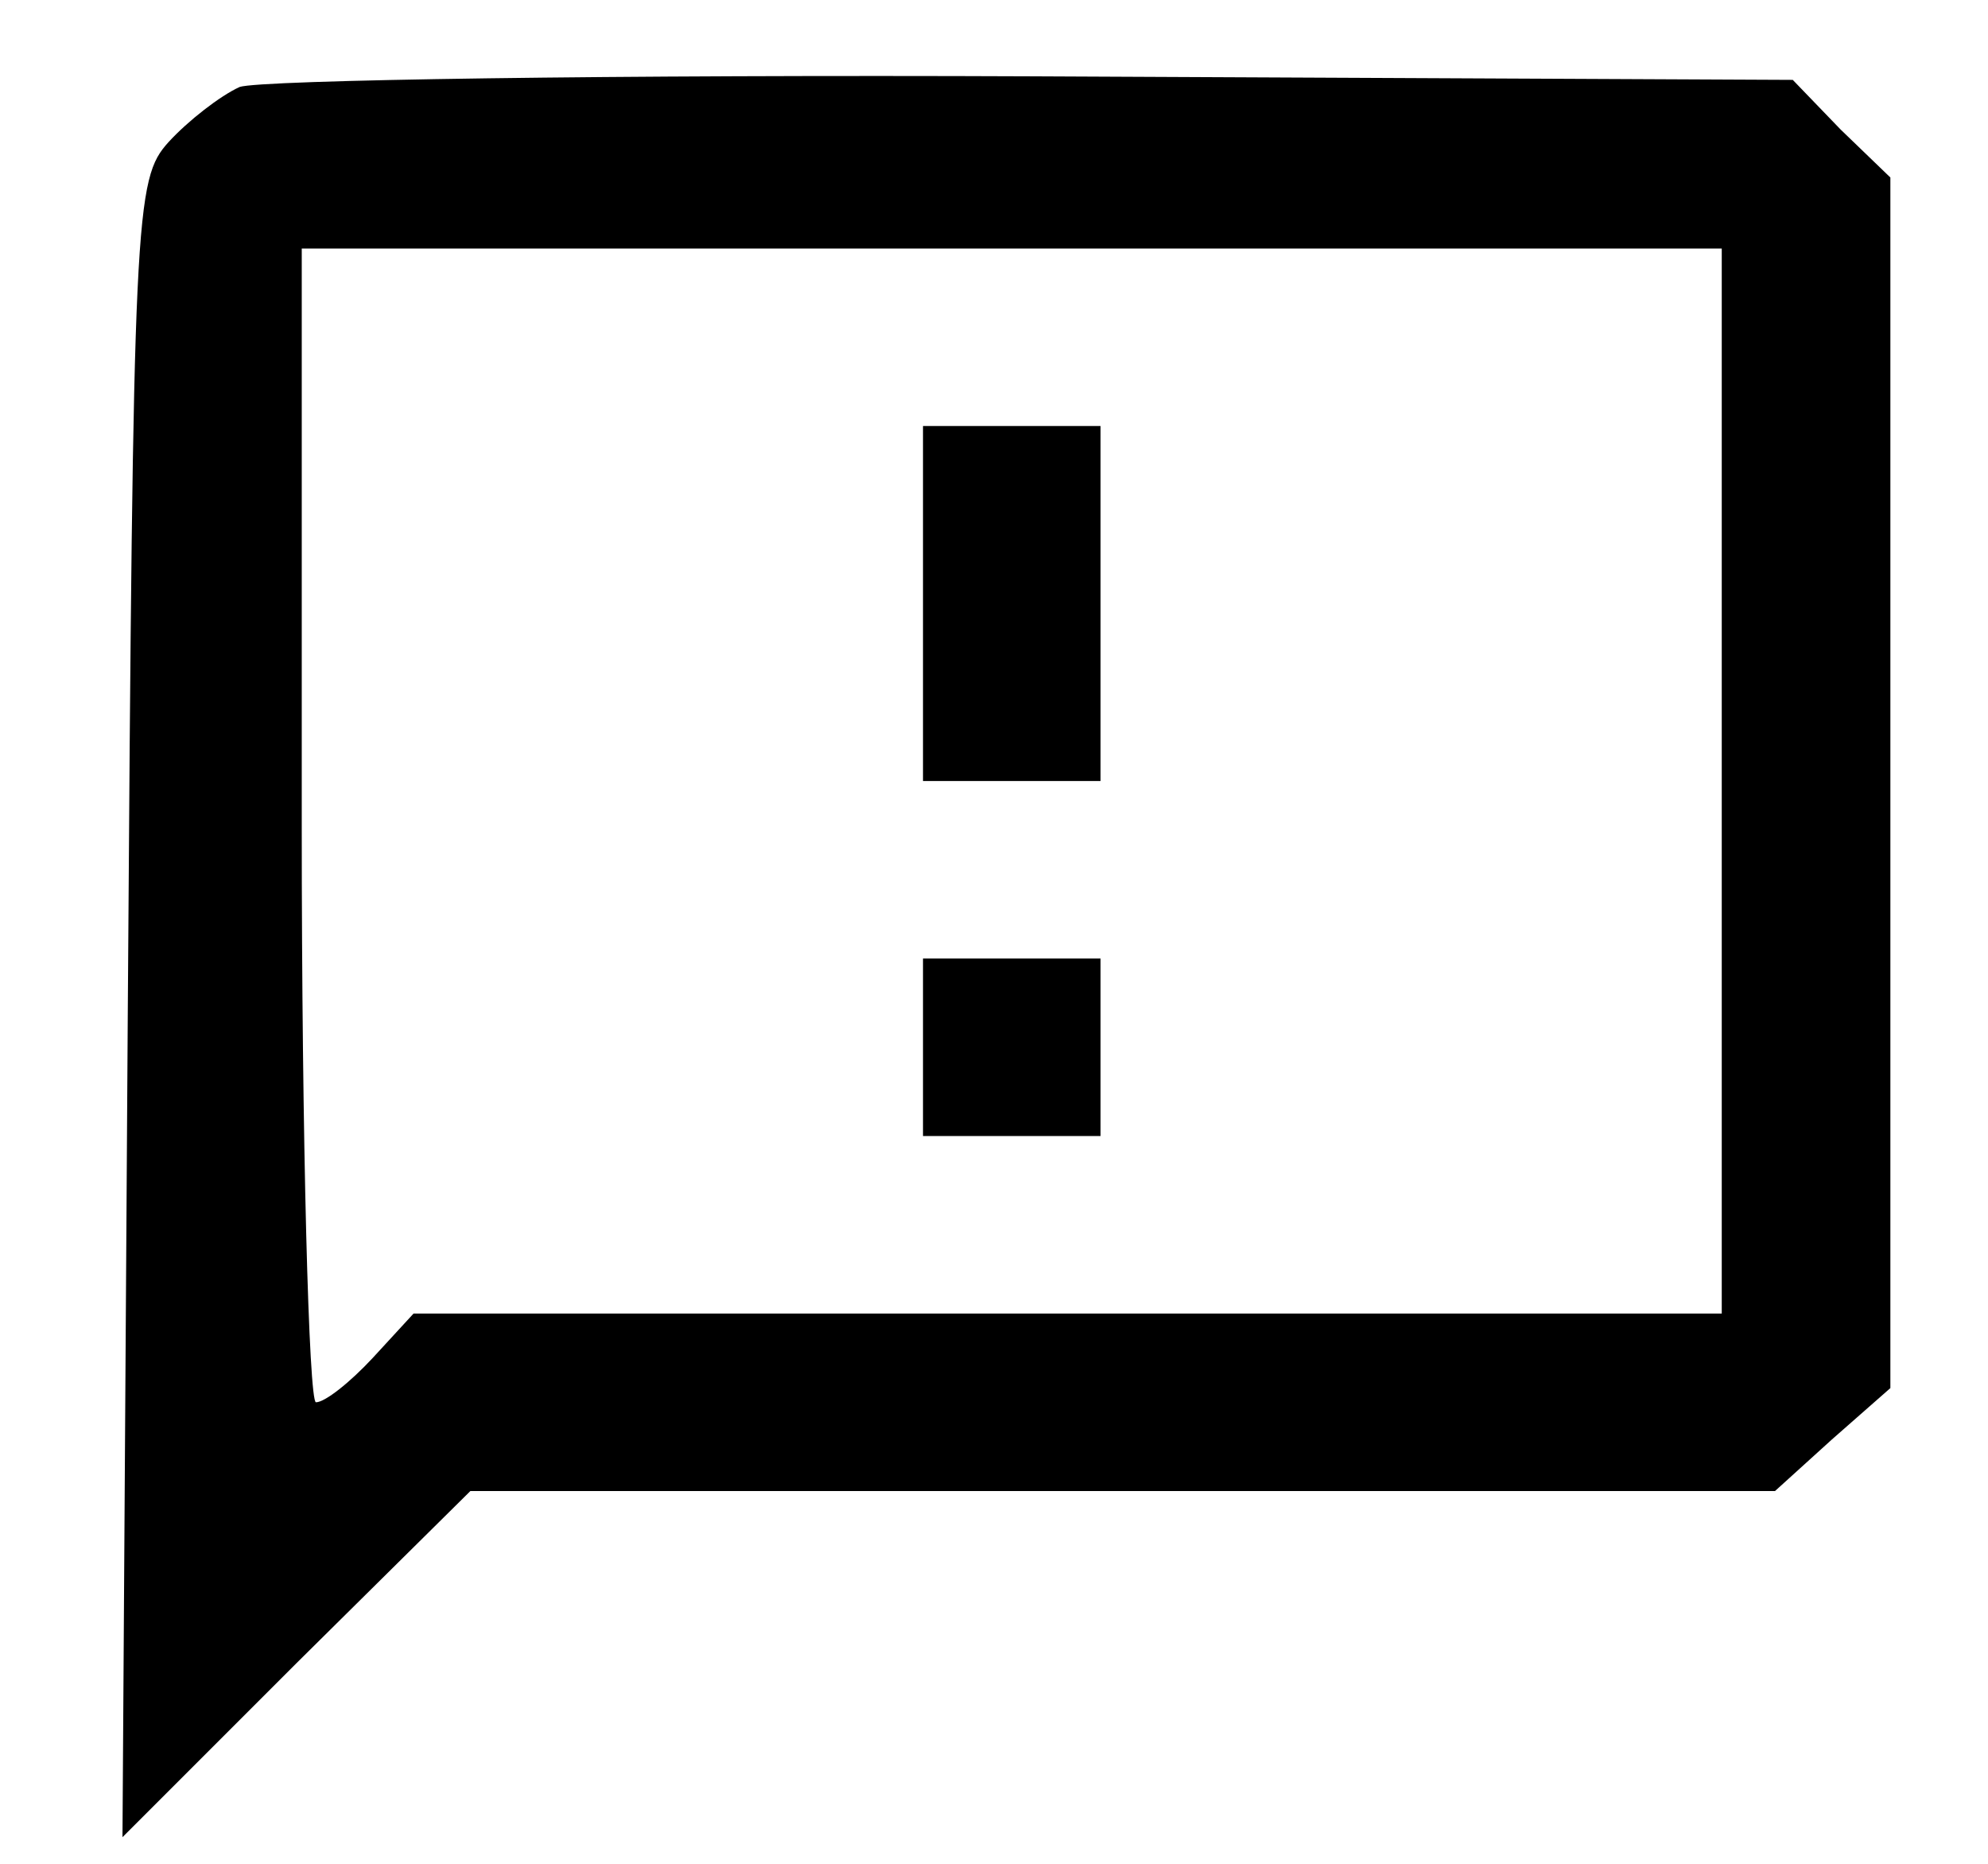
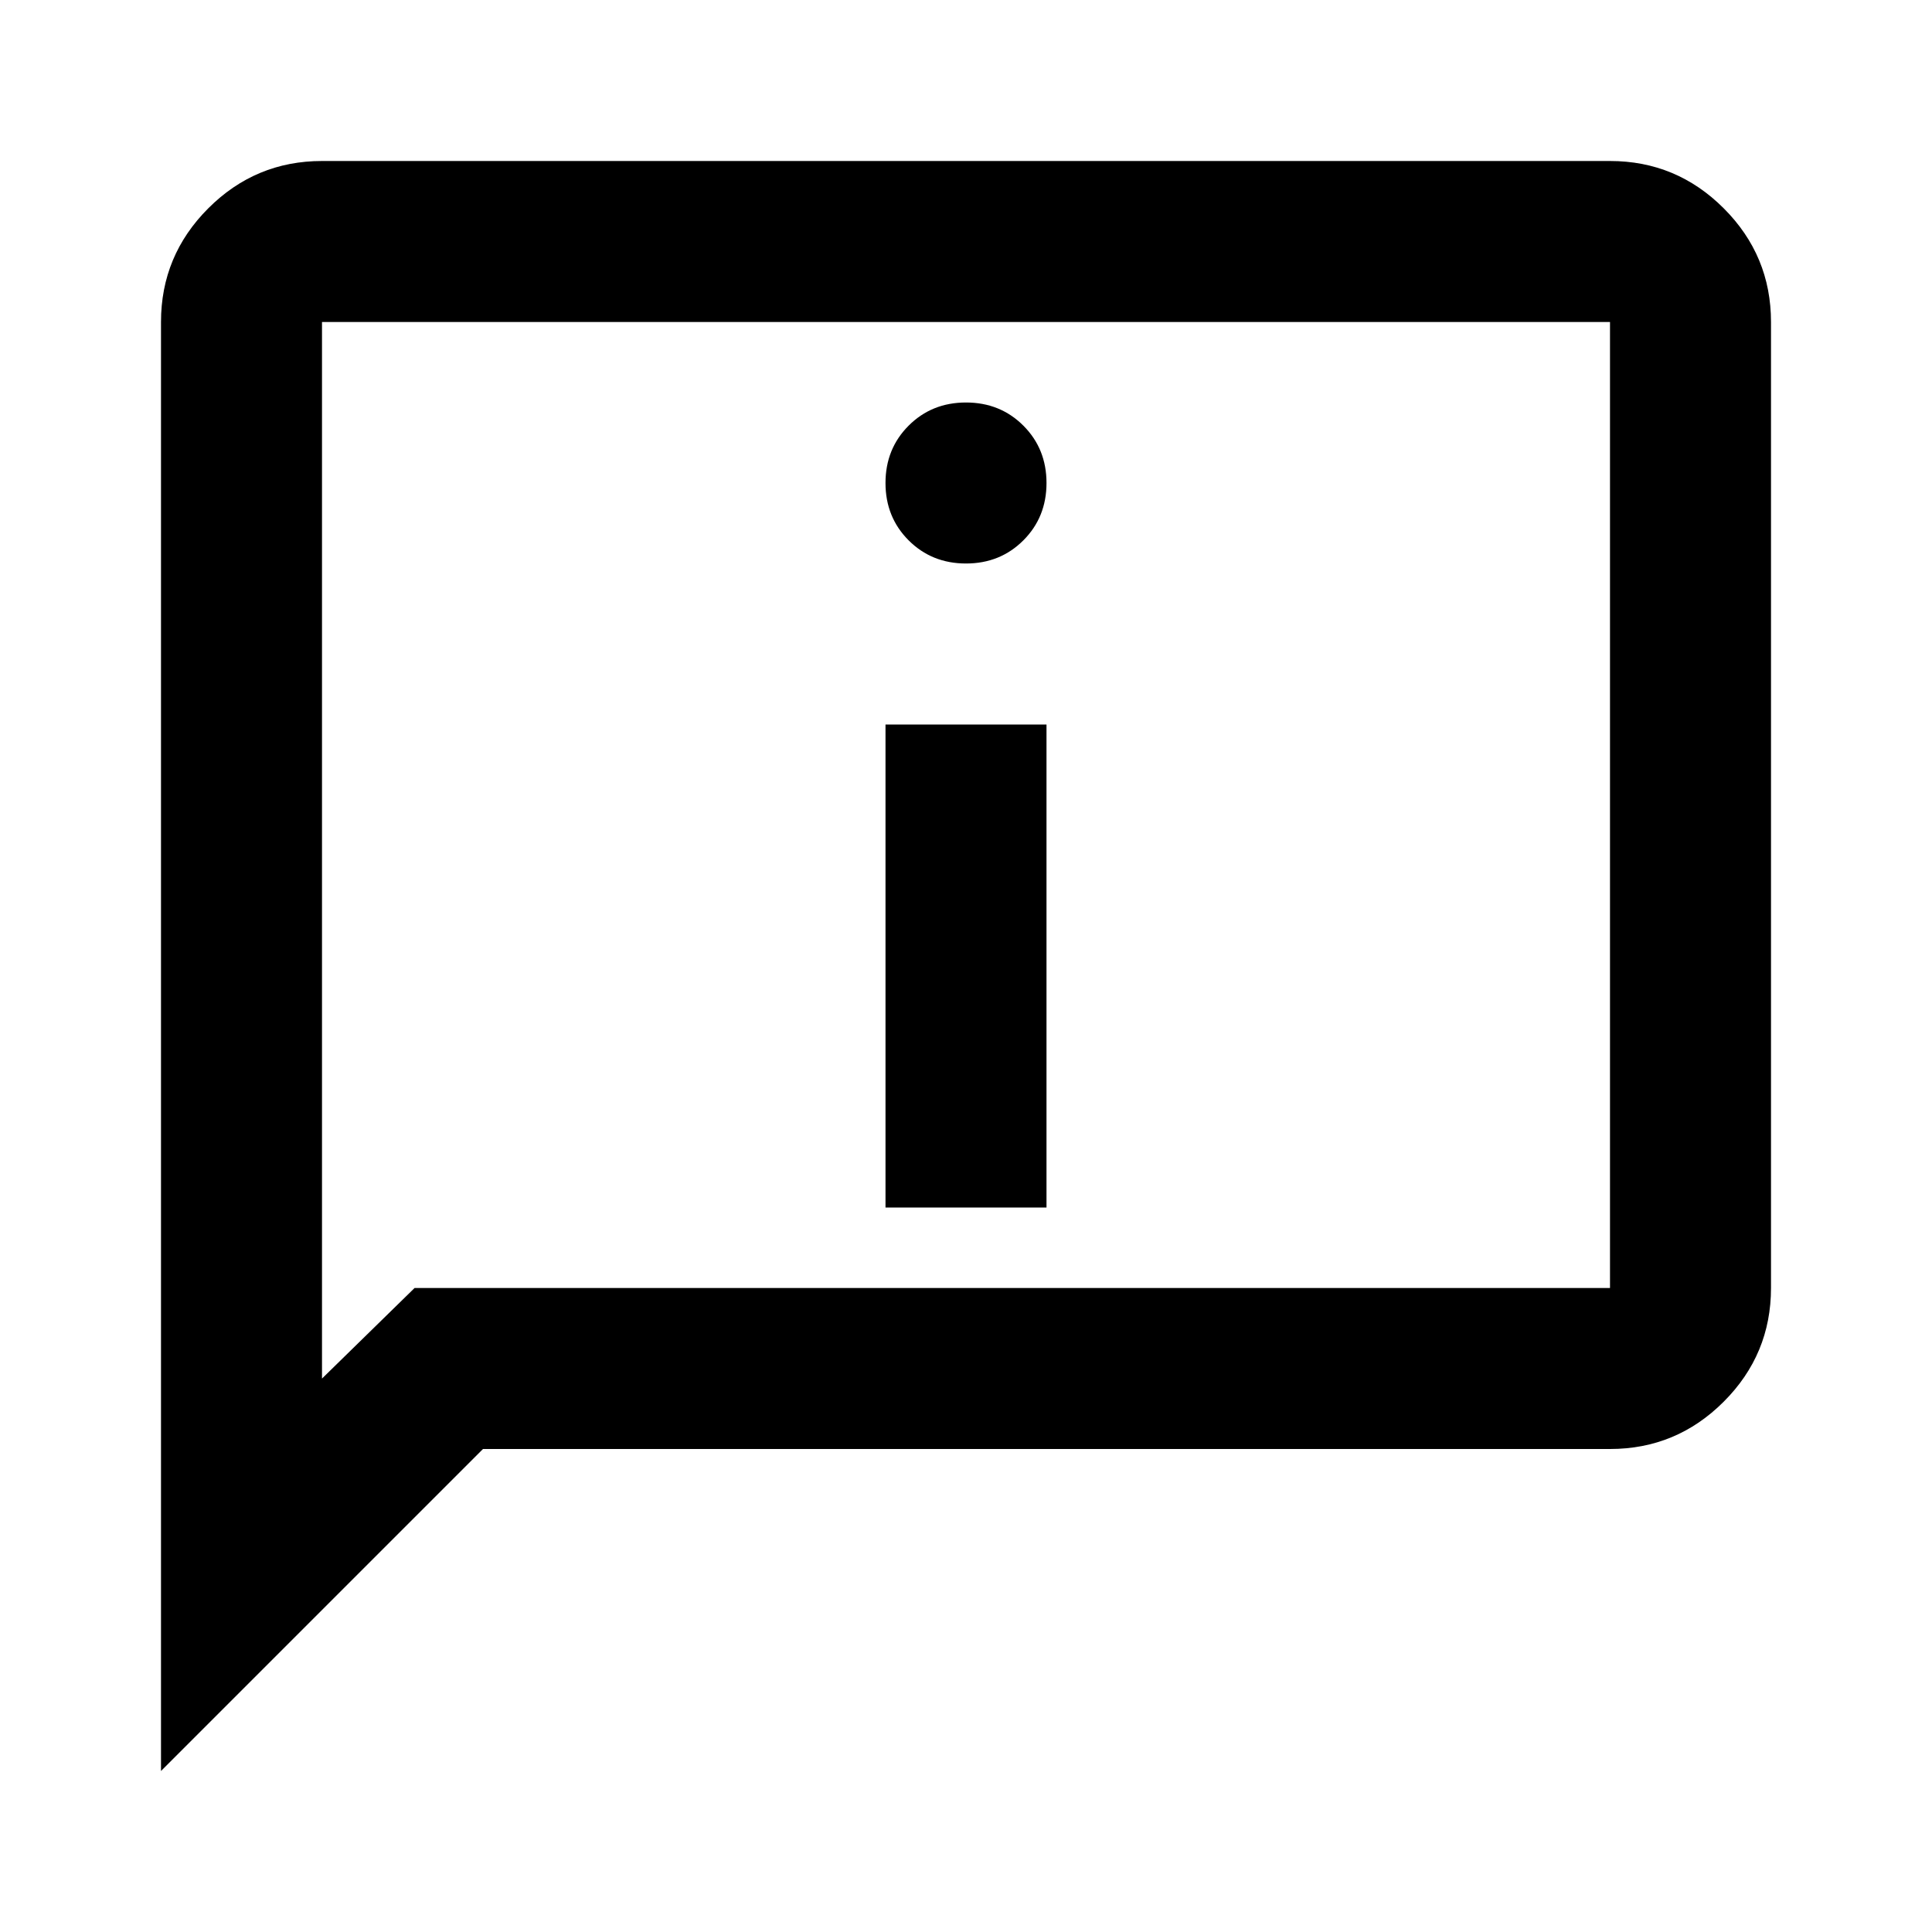
- <svg xmlns="http://www.w3.org/2000/svg" version="1.0" width="112pt" height="105pt" viewBox="0 0 112 105" preserveAspectRatio="xMidYMid meet">
-   <g transform="translate(0,105) scale(0.1,-0.1)" stroke="none">
-     <path d="M135 1001 c-11 -5 -29 -19 -40 -31 -19 -21 -20 -38 -23 -489 l-3 -466 98 98 98 97 368 0 367 0 32 29 33 29 0 341 0 341 -28 27 -27 28 -428 2 c-235 1 -436 -2 -447 -6z m835 -391 l0 -300 -368 0 -369 0 -23 -25 c-13 -14 -27 -25 -32 -25 -4 0 -8 146 -8 325 l0 325 400 0 400 0 0 -300z" />
-     <path d="M520 710 l0 -100 50 0 50 0 0 100 0 100 -50 0 -50 0 0 -100z" />
-     <path d="M520 460 l0 -50 50 0 50 0 0 50 0 50 -50 0 -50 0 0 -50z" />
-   </g>
+ <svg xmlns="http://www.w3.org/2000/svg" viewBox="0 -960 960 960">
+   <path d="M480-680q17 0 28.5-11.5T520-720q0-17-11.5-28.5T480-760q-17 0-28.5 11.5T440-720q0 17 11.5 28.5T480-680Zm-40 320h80v-240h-80v240ZM80-80v-720q0-33 23.5-56.5T160-880h640q33 0 56.5 23.5T880-800v480q0 33-23.5 56.5T800-240H240L80-80Zm126-240h594v-480H160v525l46-45Zm-46 0v-480 480Z" />
</svg>
